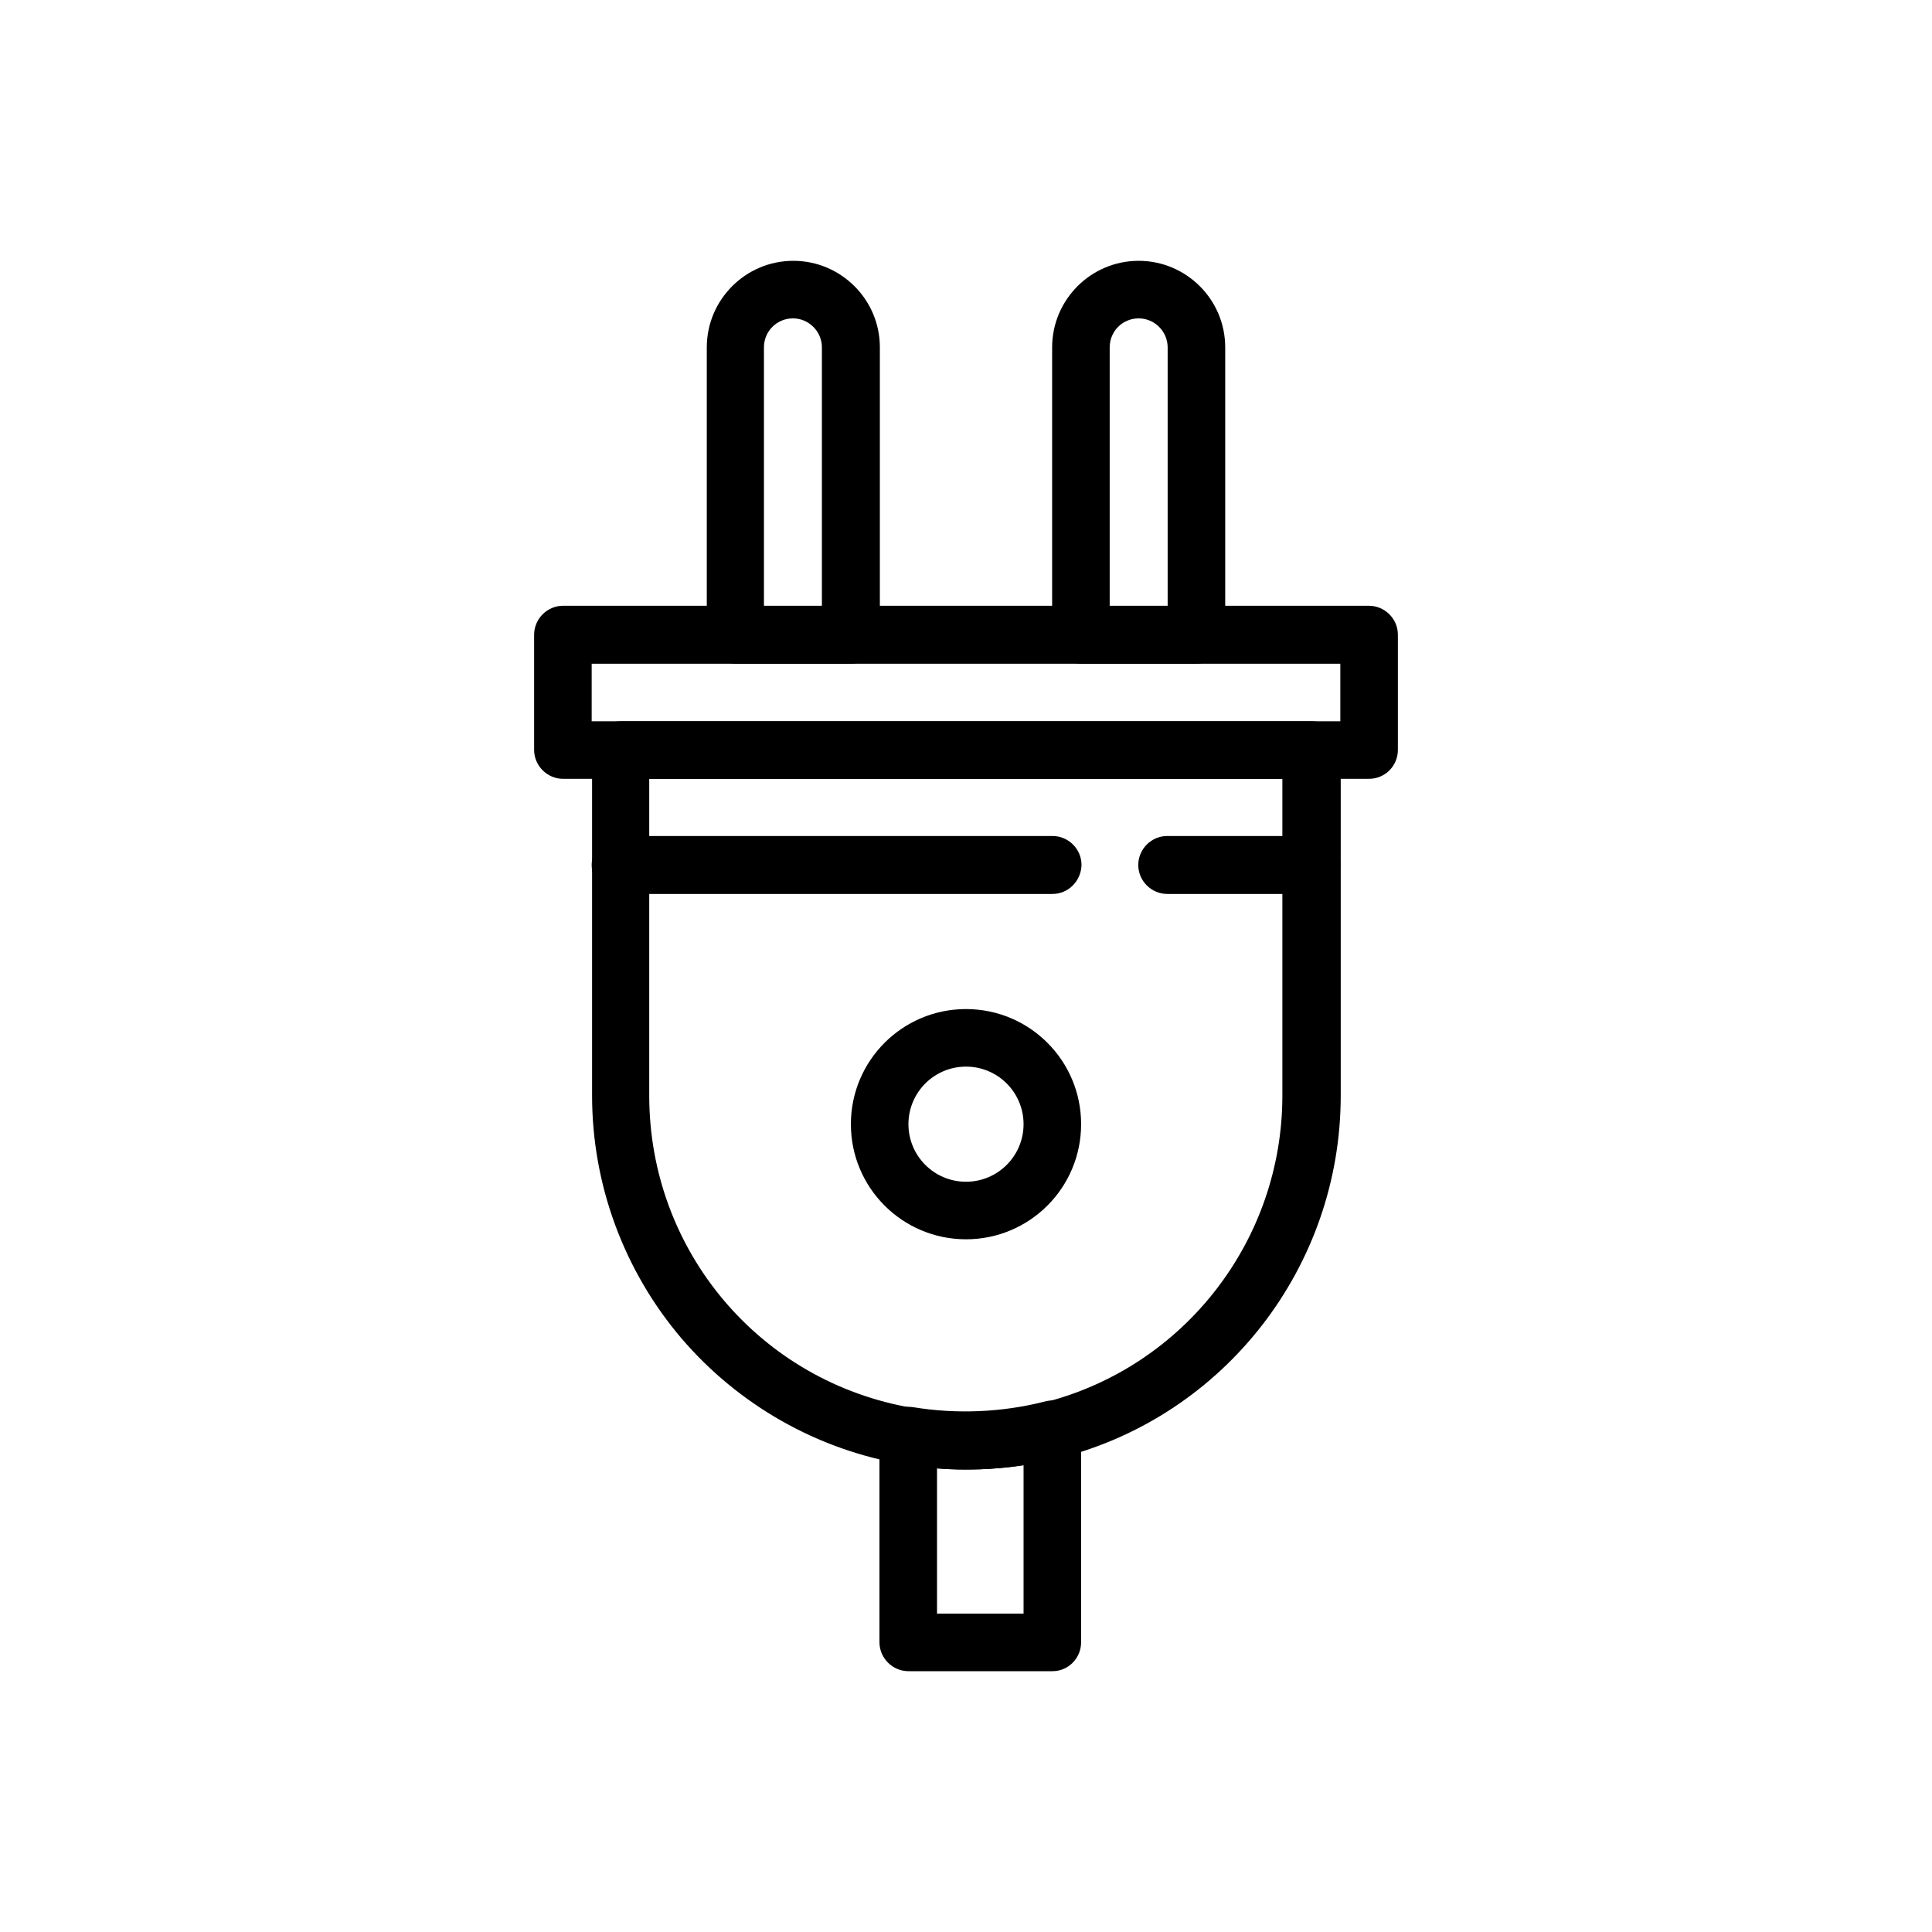
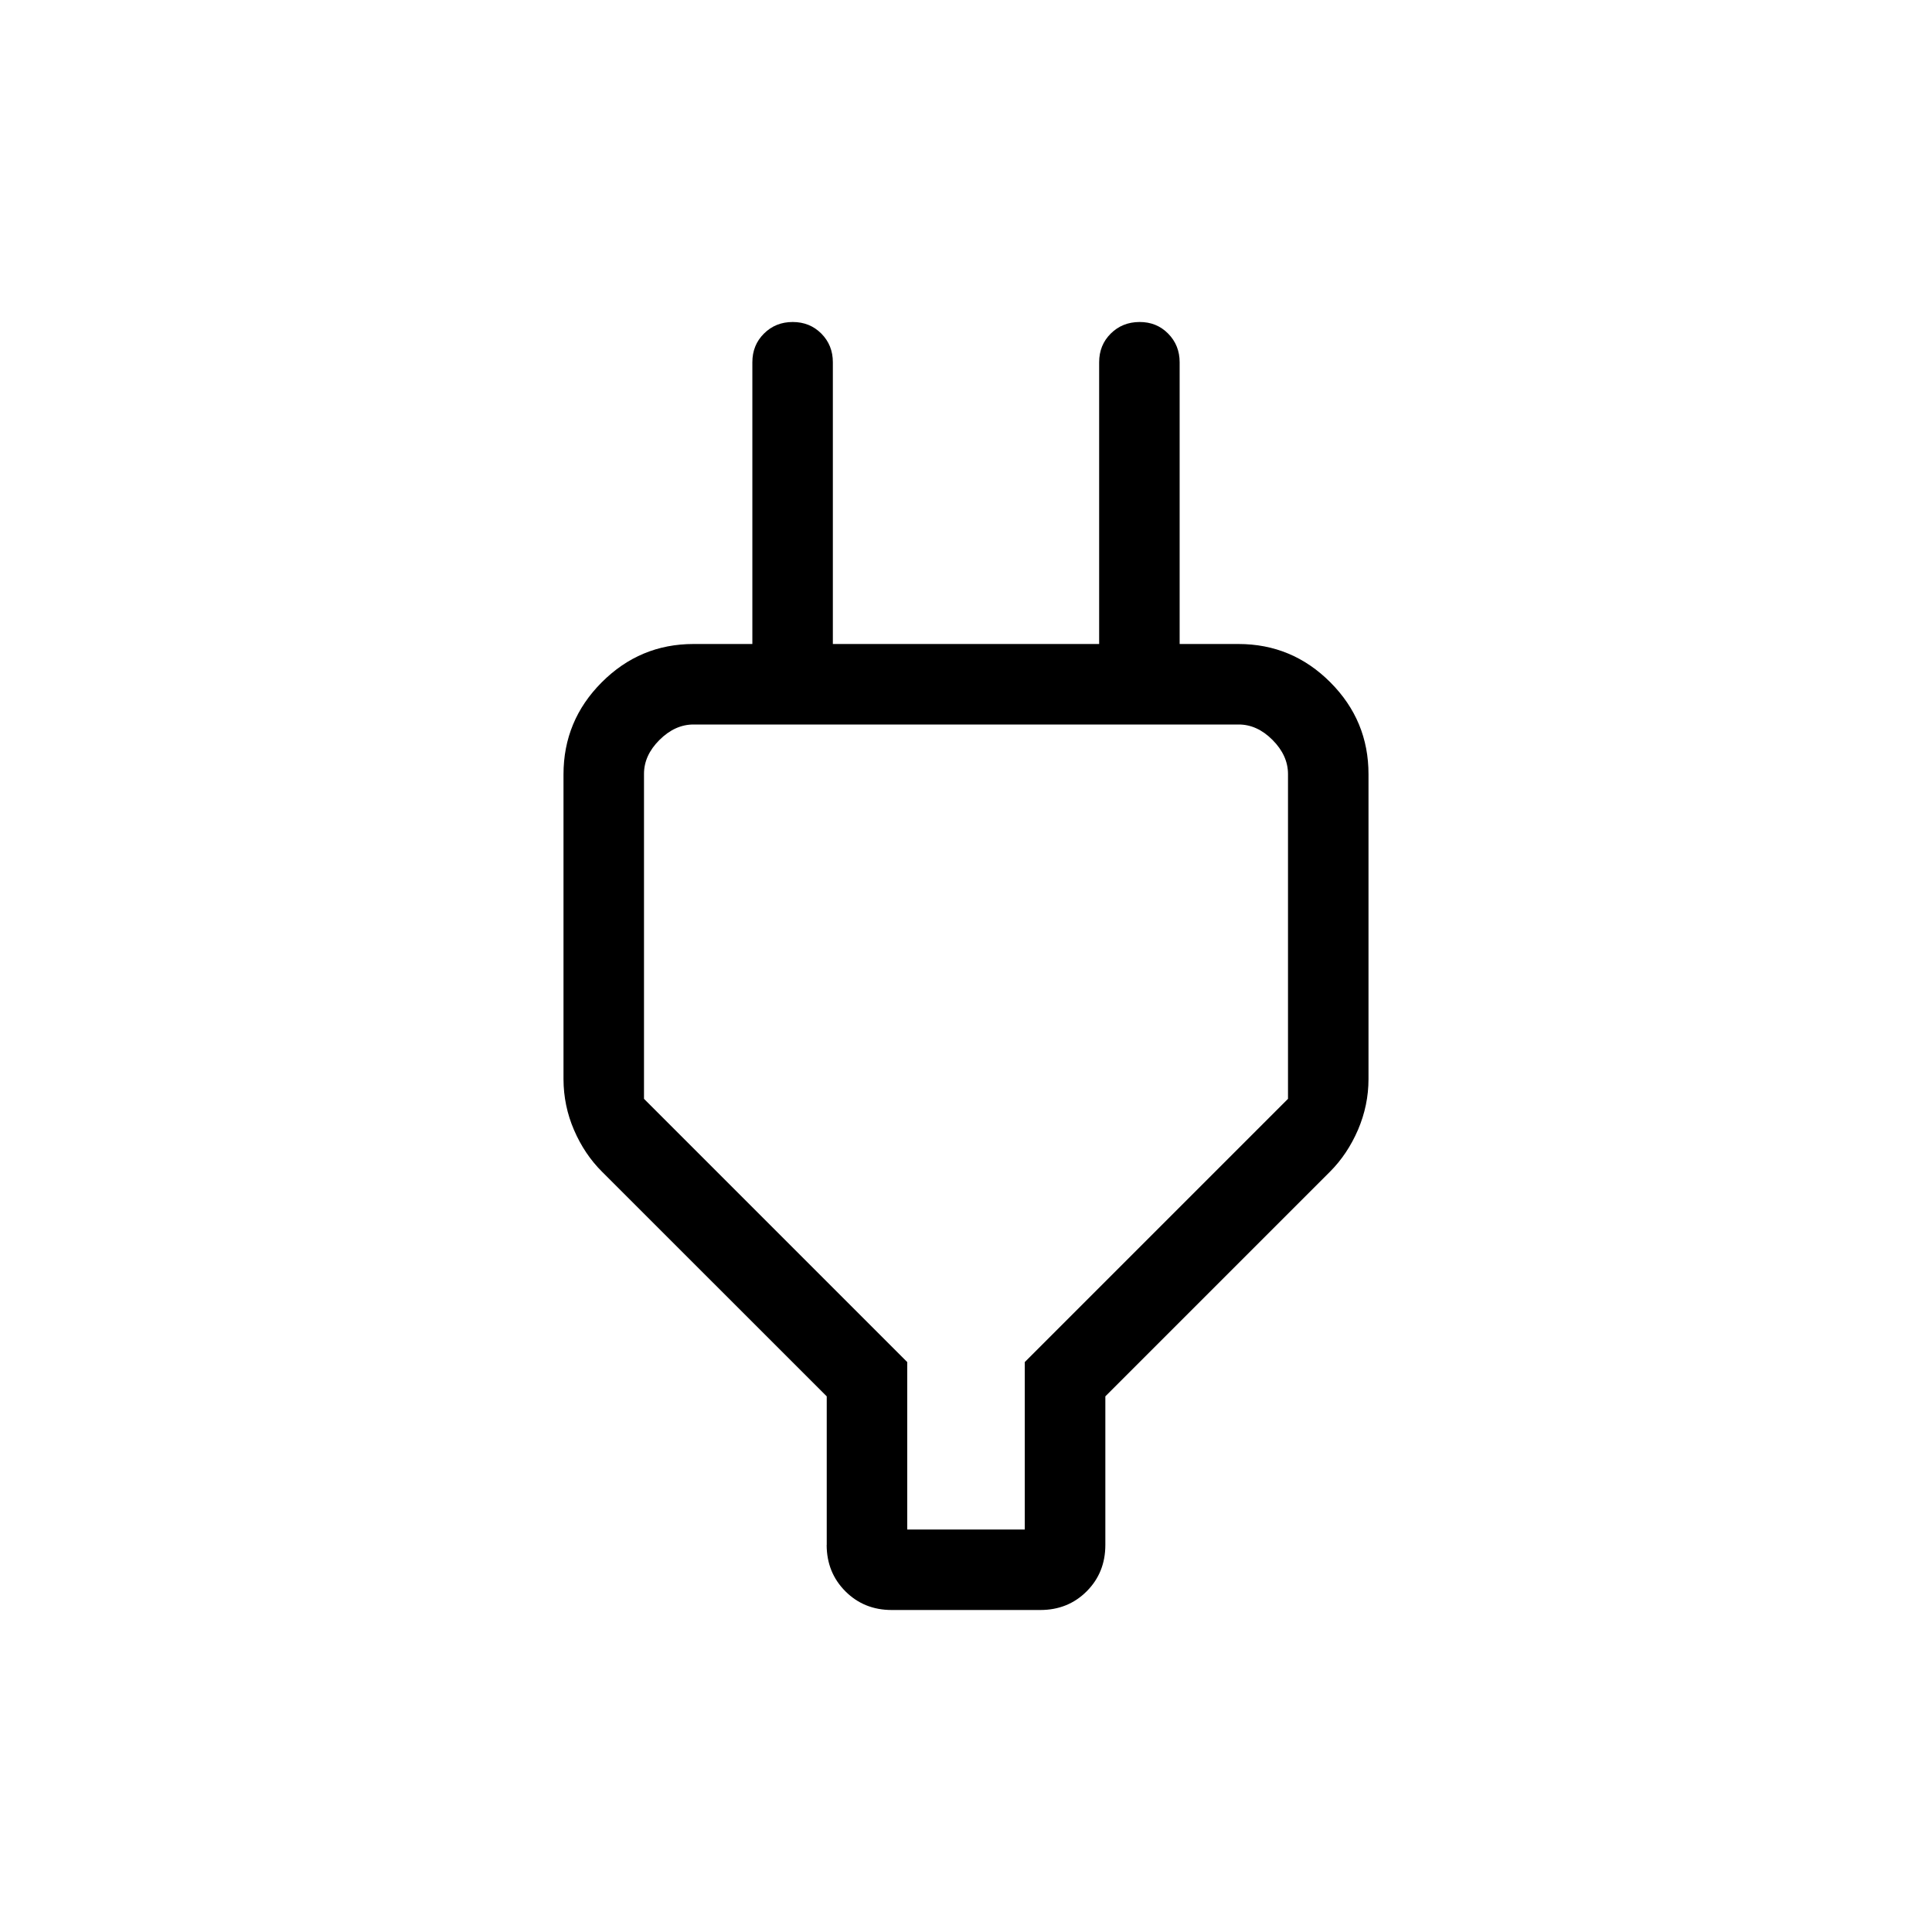
- <svg xmlns="http://www.w3.org/2000/svg" version="1.1" baseProfile="basic" id="Camada_1" x="0px" y="0px" viewBox="0 0 48 48" xml:space="preserve">
-   <g>
-     <g id="XMLID_6912_">
-       <g id="XMLID_6922_">
-         <path d="M24,30.79c-1.58,0-2.86-1.28-2.86-2.86c0-1.58,1.28-2.86,2.86-2.86s2.86,1.28,2.86,2.86     C26.86,29.51,25.58,30.79,24,30.79z M24,26.5c-0.79,0-1.43,0.64-1.43,1.43c0,0.79,0.64,1.43,1.43,1.43s1.43-0.64,1.43-1.43     C25.43,27.14,24.79,26.5,24,26.5z" />
-       </g>
-       <g id="XMLID_6921_">
-         <path d="M26.15,41.52h-3.58c-0.39,0-0.72-0.32-0.72-0.72v-5.13c0-0.21,0.09-0.41,0.25-0.55c0.16-0.14,0.37-0.19,0.58-0.16     c1.09,0.18,2.22,0.13,3.28-0.14c0.21-0.06,0.44-0.01,0.62,0.13c0.17,0.14,0.28,0.34,0.28,0.57v5.28     C26.86,41.2,26.54,41.52,26.15,41.52z M23.28,40.09h2.15V36.4c-0.71,0.11-1.43,0.14-2.15,0.08V40.09z" />
-       </g>
-       <g id="XMLID_6920_">
-         <path d="M24,36.51c-0.52,0-1.04-0.04-1.55-0.13c-2.14-0.36-4.1-1.47-5.52-3.13c-1.43-1.68-2.22-3.82-2.22-6.03v-8.58     c0-0.39,0.32-0.72,0.72-0.72h17.16c0.39,0,0.72,0.32,0.72,0.72v8.58c0,4.24-2.87,7.95-6.97,9C25.57,36.42,24.79,36.51,24,36.51z      M16.13,19.35v7.87c0,3.86,2.76,7.12,6.55,7.76c1.09,0.18,2.22,0.13,3.28-0.14c3.47-0.89,5.9-4.03,5.9-7.62v-7.87H16.13z" />
-       </g>
-       <g id="XMLID_6919_">
-         <path d="M21.14,16.49h-2.86c-0.39,0-0.72-0.32-0.72-0.72V8.63c0-1.18,0.96-2.15,2.15-2.15c1.18,0,2.15,0.96,2.15,2.15v7.15     C21.85,16.17,21.53,16.49,21.14,16.49z M18.99,15.06h1.43V8.63c0-0.39-0.32-0.72-0.72-0.72s-0.72,0.32-0.72,0.72V15.06z" />
-       </g>
-       <g id="XMLID_6918_">
-         <path d="M29.72,16.49h-2.86c-0.39,0-0.72-0.32-0.72-0.72V8.63c0-1.18,0.96-2.15,2.15-2.15c1.18,0,2.15,0.96,2.15,2.15v7.15     C30.44,16.17,30.12,16.49,29.72,16.49z M27.58,15.06h1.43V8.63c0-0.39-0.32-0.72-0.72-0.72s-0.72,0.32-0.72,0.72V15.06z" />
-       </g>
-       <g id="XMLID_6915_">
-         <path d="M34.01,19.35H13.99c-0.39,0-0.72-0.32-0.72-0.72v-2.86c0-0.39,0.32-0.72,0.72-0.72h20.02c0.39,0,0.72,0.32,0.72,0.72     v2.86C34.73,19.03,34.41,19.35,34.01,19.35z M14.7,17.92H33.3v-1.43H14.7V17.92z" />
-       </g>
-       <g id="XMLID_6914_">
-         <path d="M26.15,22.21H15.42c-0.39,0-0.72-0.32-0.72-0.72c0-0.39,0.32-0.72,0.72-0.72h10.73c0.39,0,0.72,0.32,0.72,0.72     C26.86,21.89,26.54,22.21,26.15,22.21z" />
-       </g>
-       <g id="XMLID_6913_">
-         <path d="M32.58,22.21h-3.58c-0.39,0-0.72-0.32-0.72-0.72c0-0.39,0.32-0.72,0.72-0.72h3.58c0.39,0,0.72,0.32,0.72,0.72     C33.3,21.89,32.98,22.21,32.58,22.21z" />
-       </g>
-     </g>
-   </g>
+ <svg xmlns="http://www.w3.org/2000/svg" width="24" height="24" viewBox="0 0 24 24">
+   <path fill="#000" d="M11.27 19h1.46v-2.08L16 13.65V9.616q0-.231-.192-.424T15.385 9h-6.77q-.23 0-.423.192T8 9.616v4.034l3.27 3.27zm-1 .192v-1.846l-2.791-2.79q-.218-.217-.348-.518T7 13.406V9.62q0-.668.475-1.144T8.615 8h1.231l-.5.5v-4q0-.213.144-.356Q9.634 4 9.847 4t.356.144t.143.356V8h3.308V4.5q0-.213.144-.356T14.155 4t.356.144t.143.356v4l-.5-.5h1.23q.667 0 1.142.476T17 9.619v3.786q0 .324-.13.629q-.132.305-.349.522l-2.79 2.79v1.846q0 .344-.232.576t-.576.232h-1.846q-.343 0-.575-.232t-.233-.576M12 14" />
</svg>
